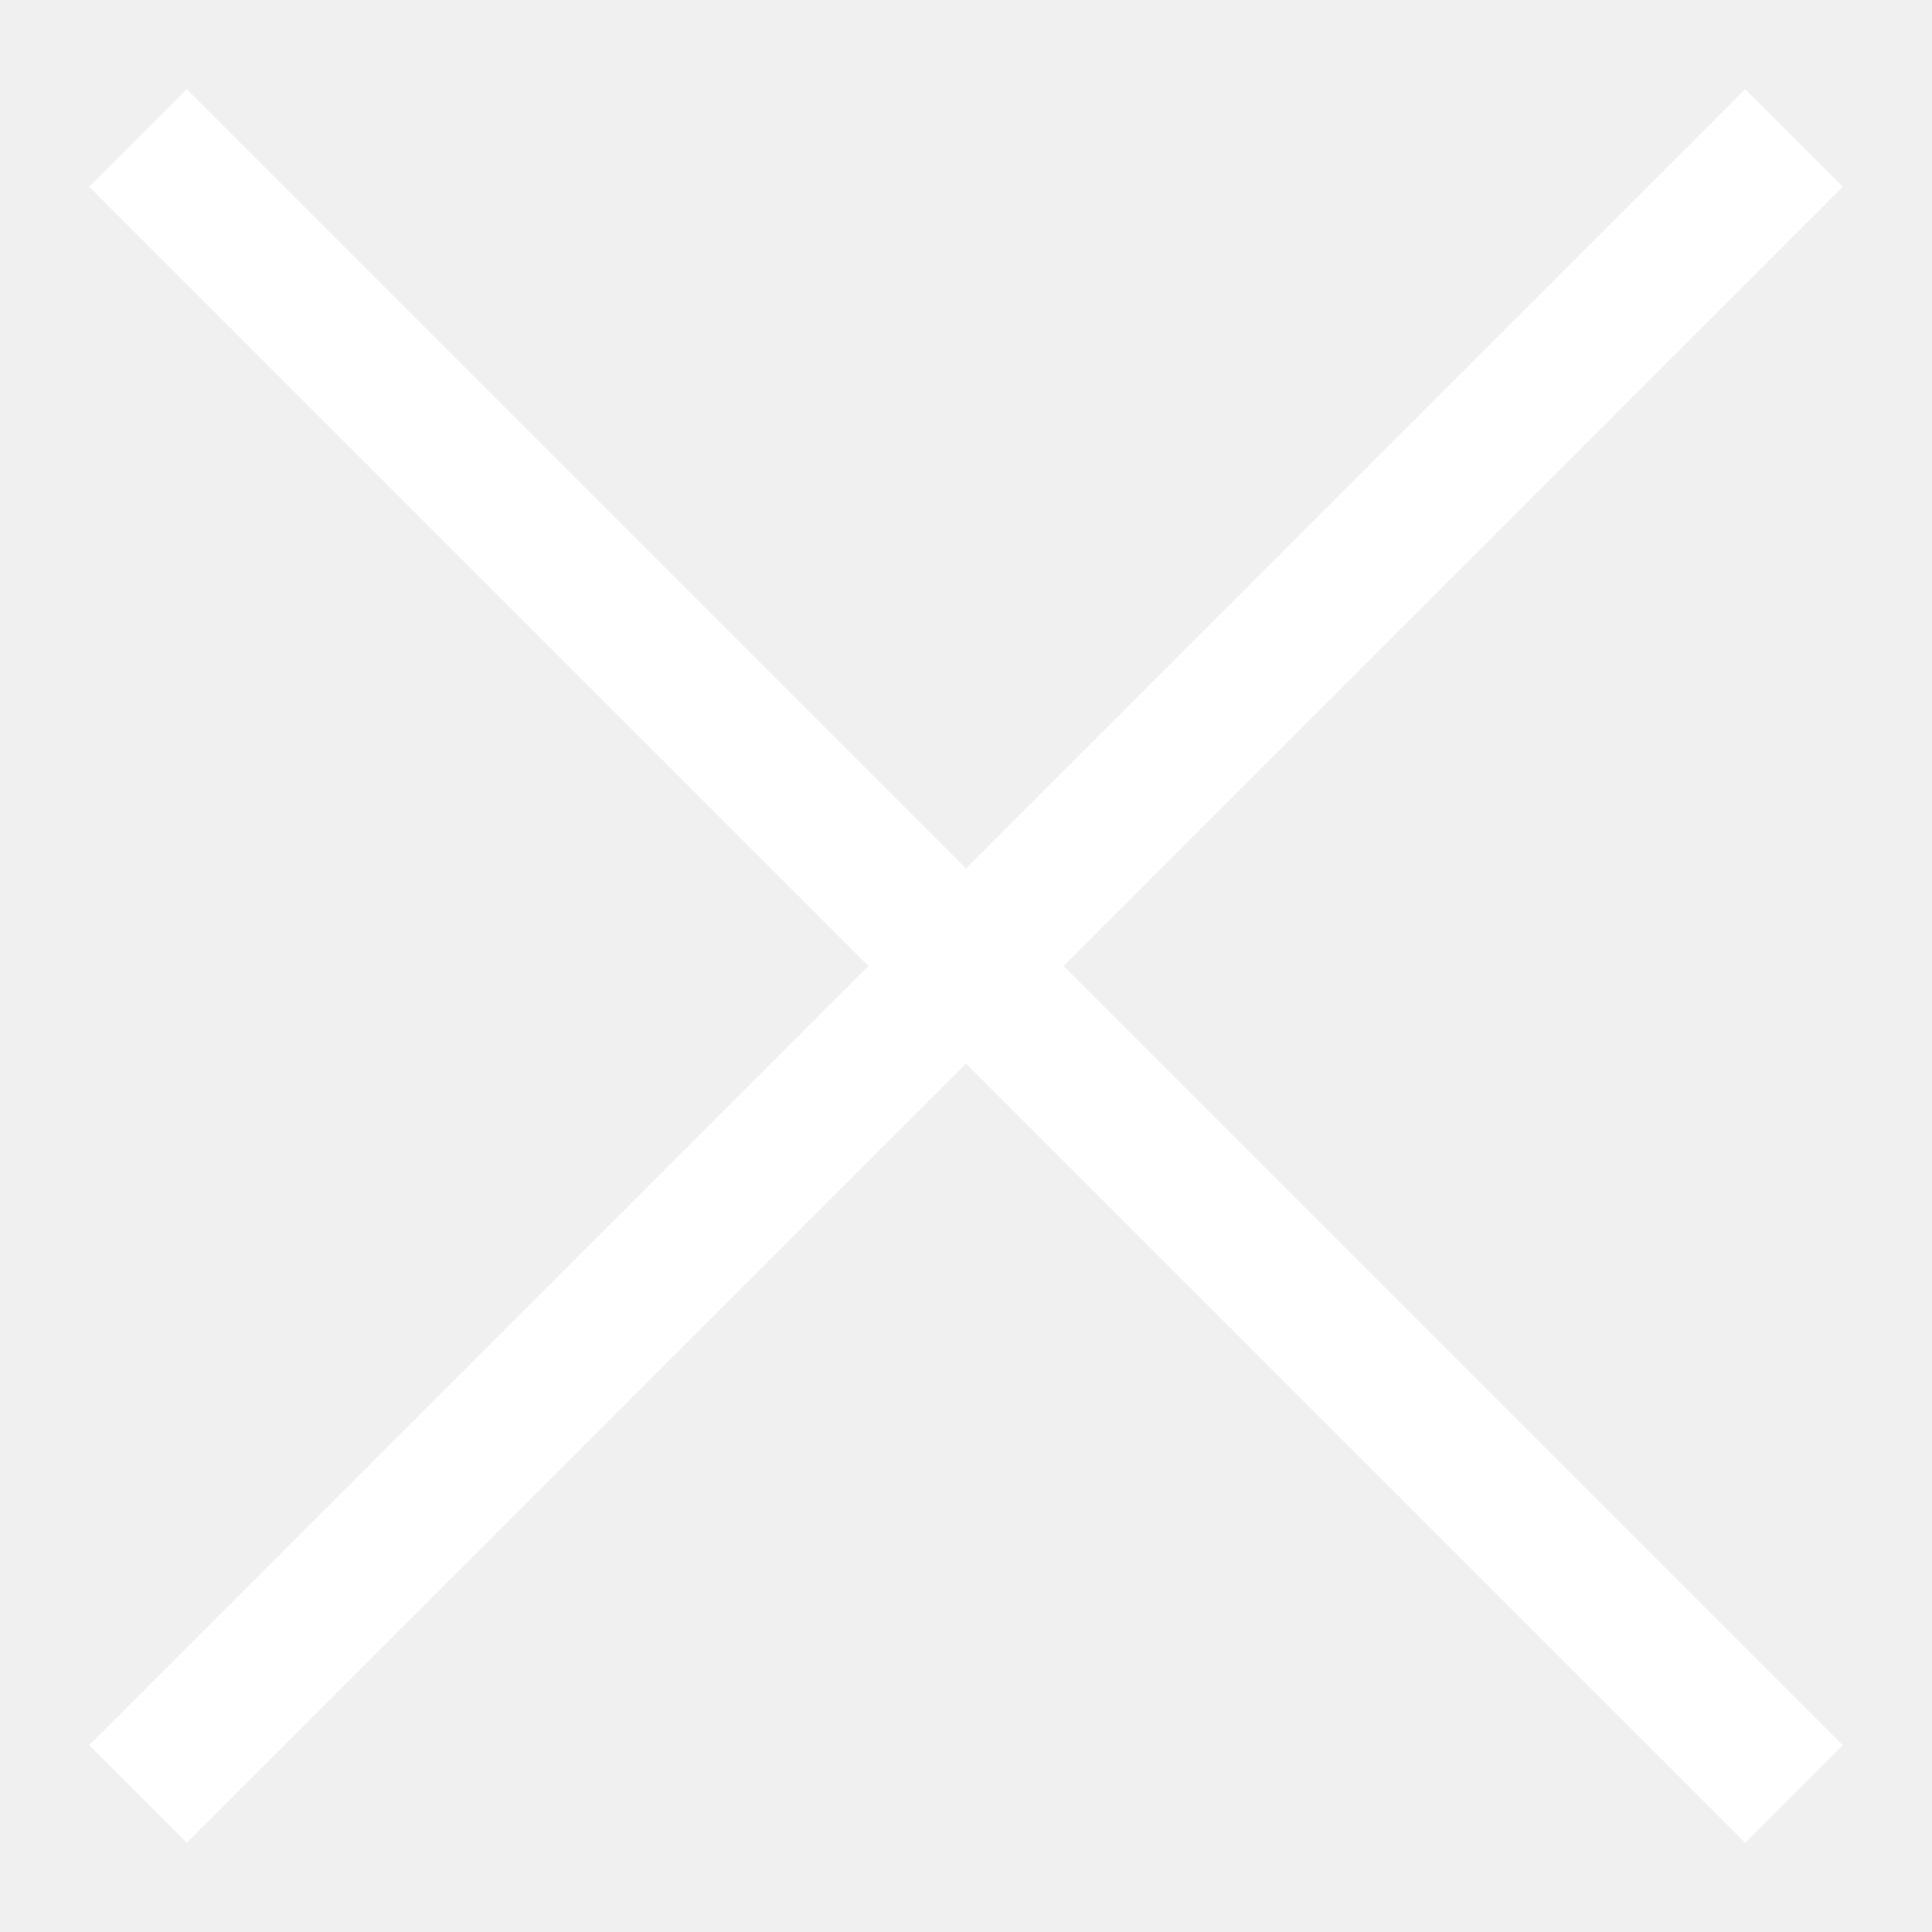
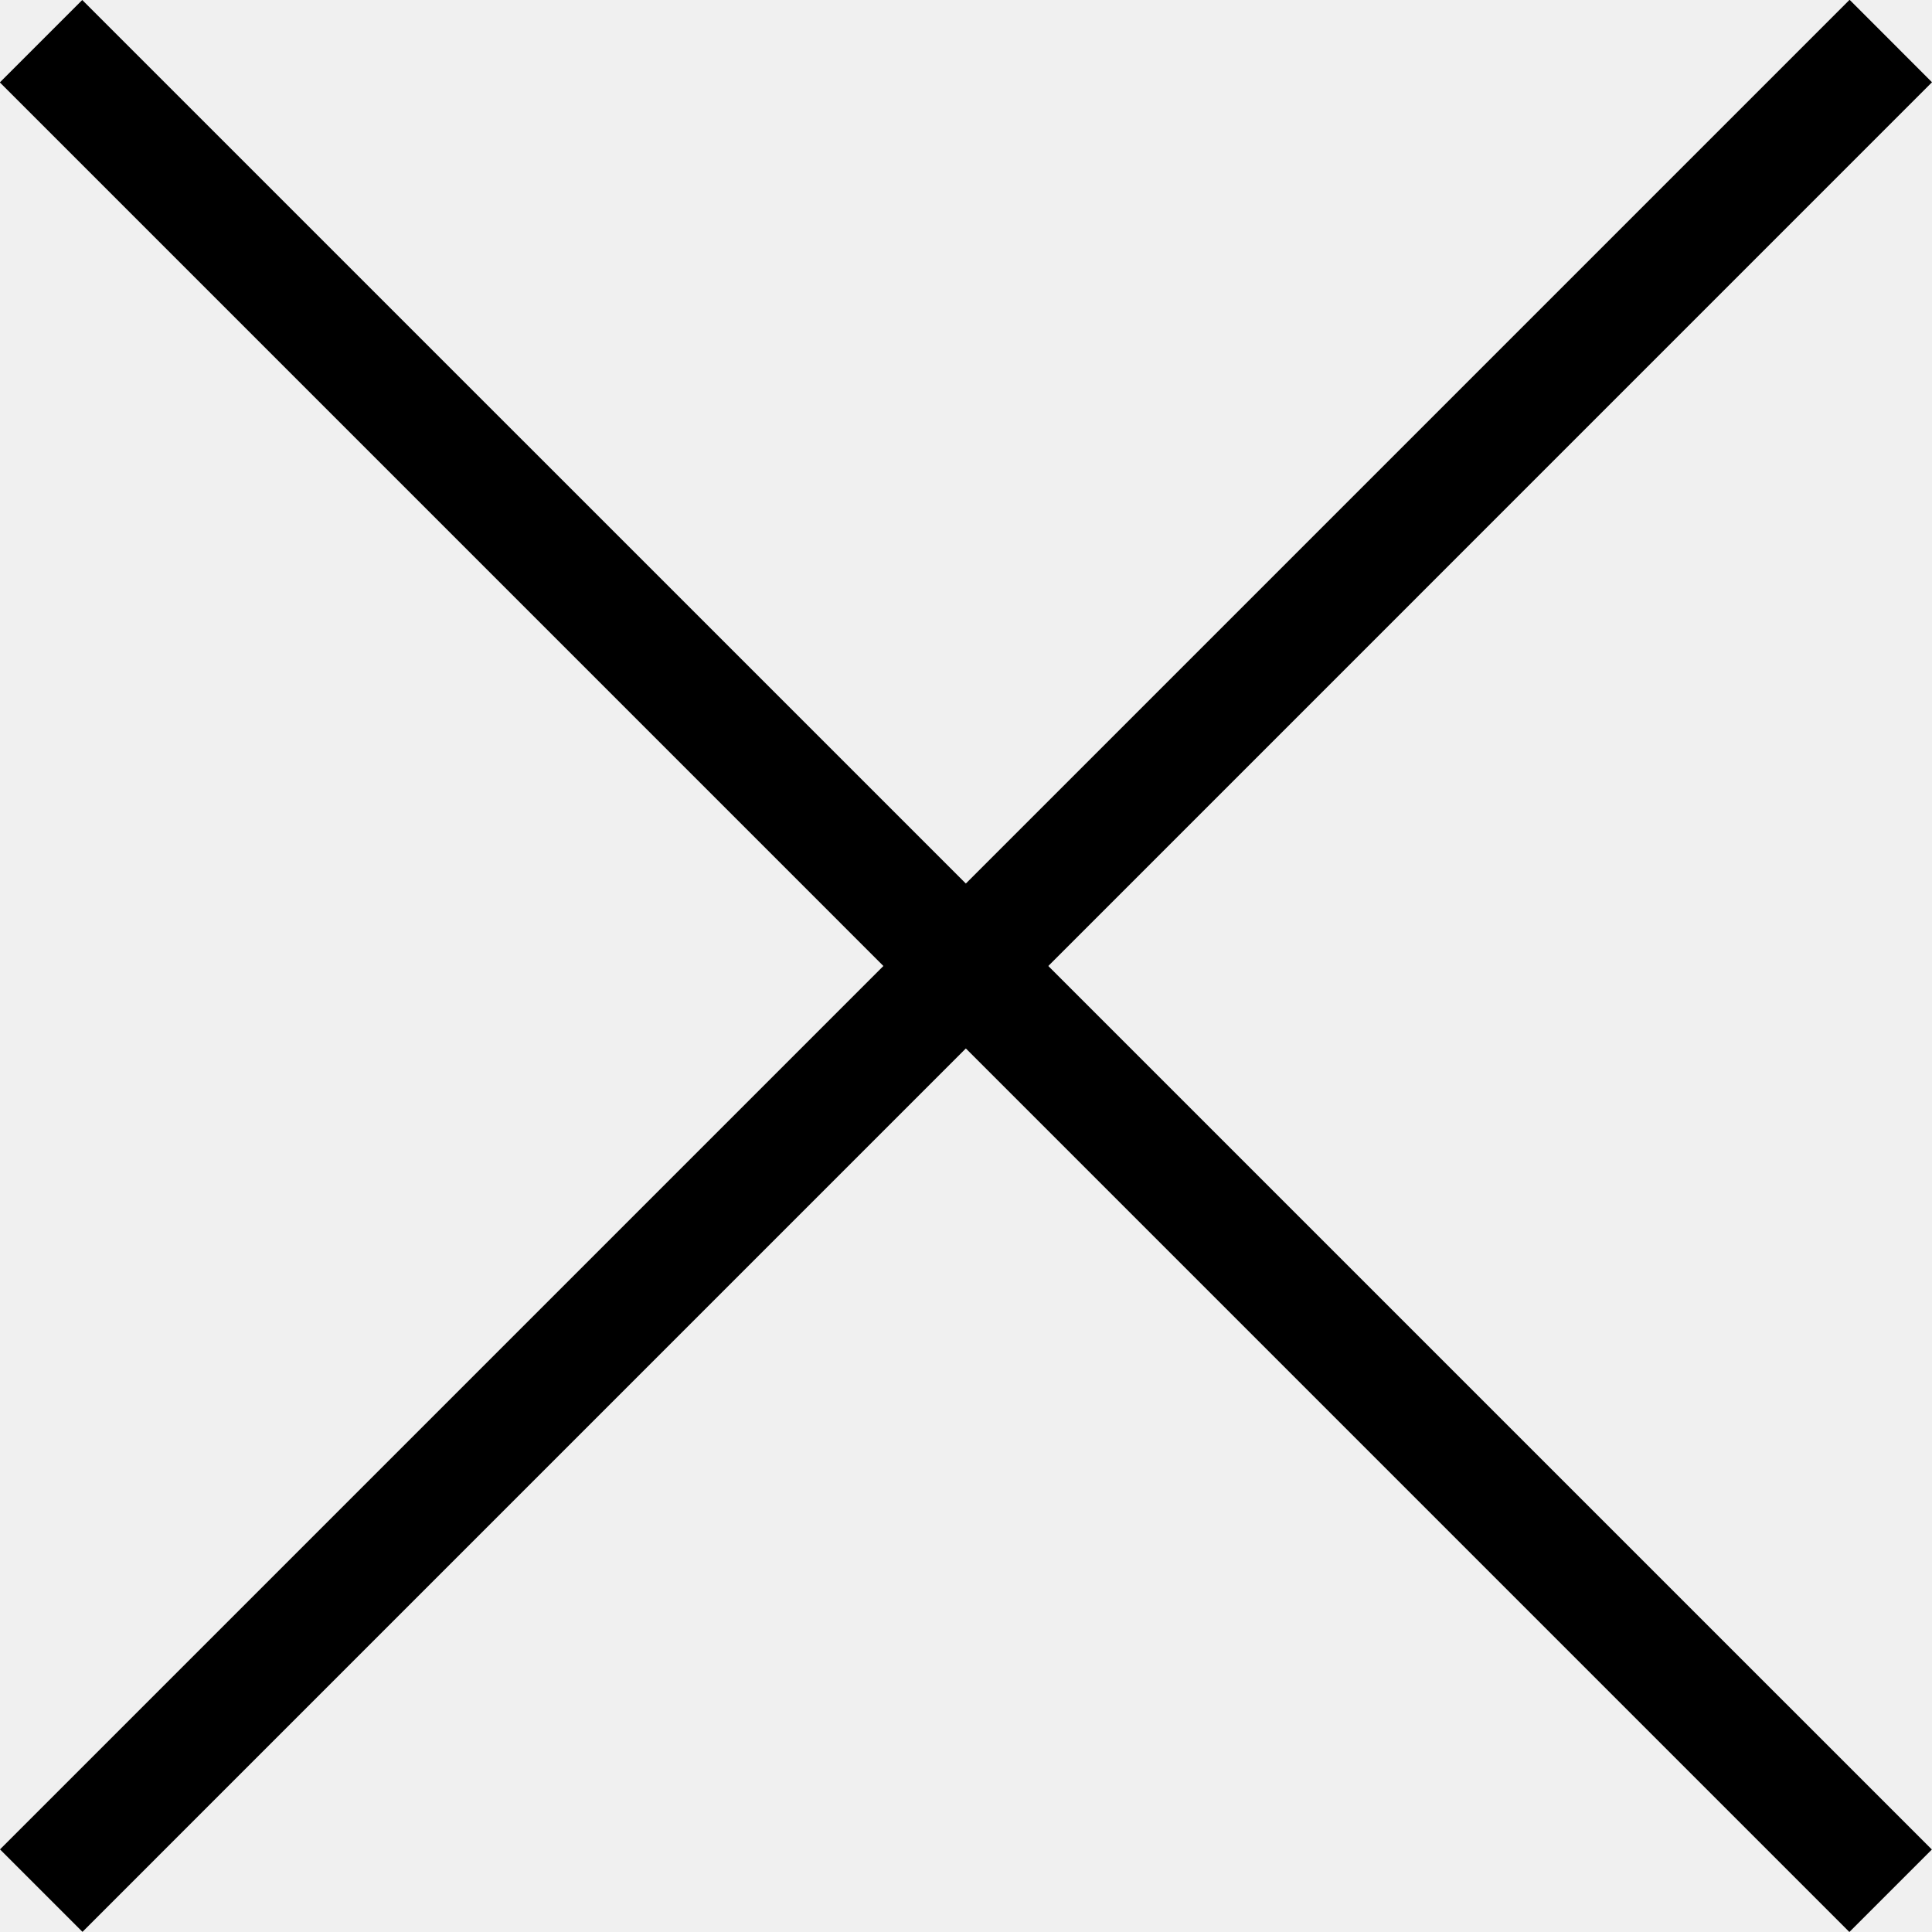
- <svg xmlns="http://www.w3.org/2000/svg" width="100%" height="100%" viewBox="0 0 14 14" fill="none">
-   <path d="M1 1L13 13M1 13L13 1L1 13Z" stroke="white" strokeWidth="2" strokeLinecap="round" strokeLinejoin="round" />
+ <svg xmlns="http://www.w3.org/2000/svg" width="100%" height="100%" viewBox="0 0 26 26" fill="none">
+   <g clipPath="url(#clip0_30_6)">
+     <path d="M25.998 24.89L1.107 -0L-0.002 1.109L24.888 26L25.998 24.89Z" fill="black" />
+     <path d="M1.11 25.998L26 1.107L24.891 -0.003L0 24.888L1.11 25.998Z" fill="black" />
+   </g>
+   <defs>
+     <clipPath id="clip0_30_6">
+       <rect width="26" height="26" fill="white" />
+     </clipPath>
+   </defs>
</svg>
